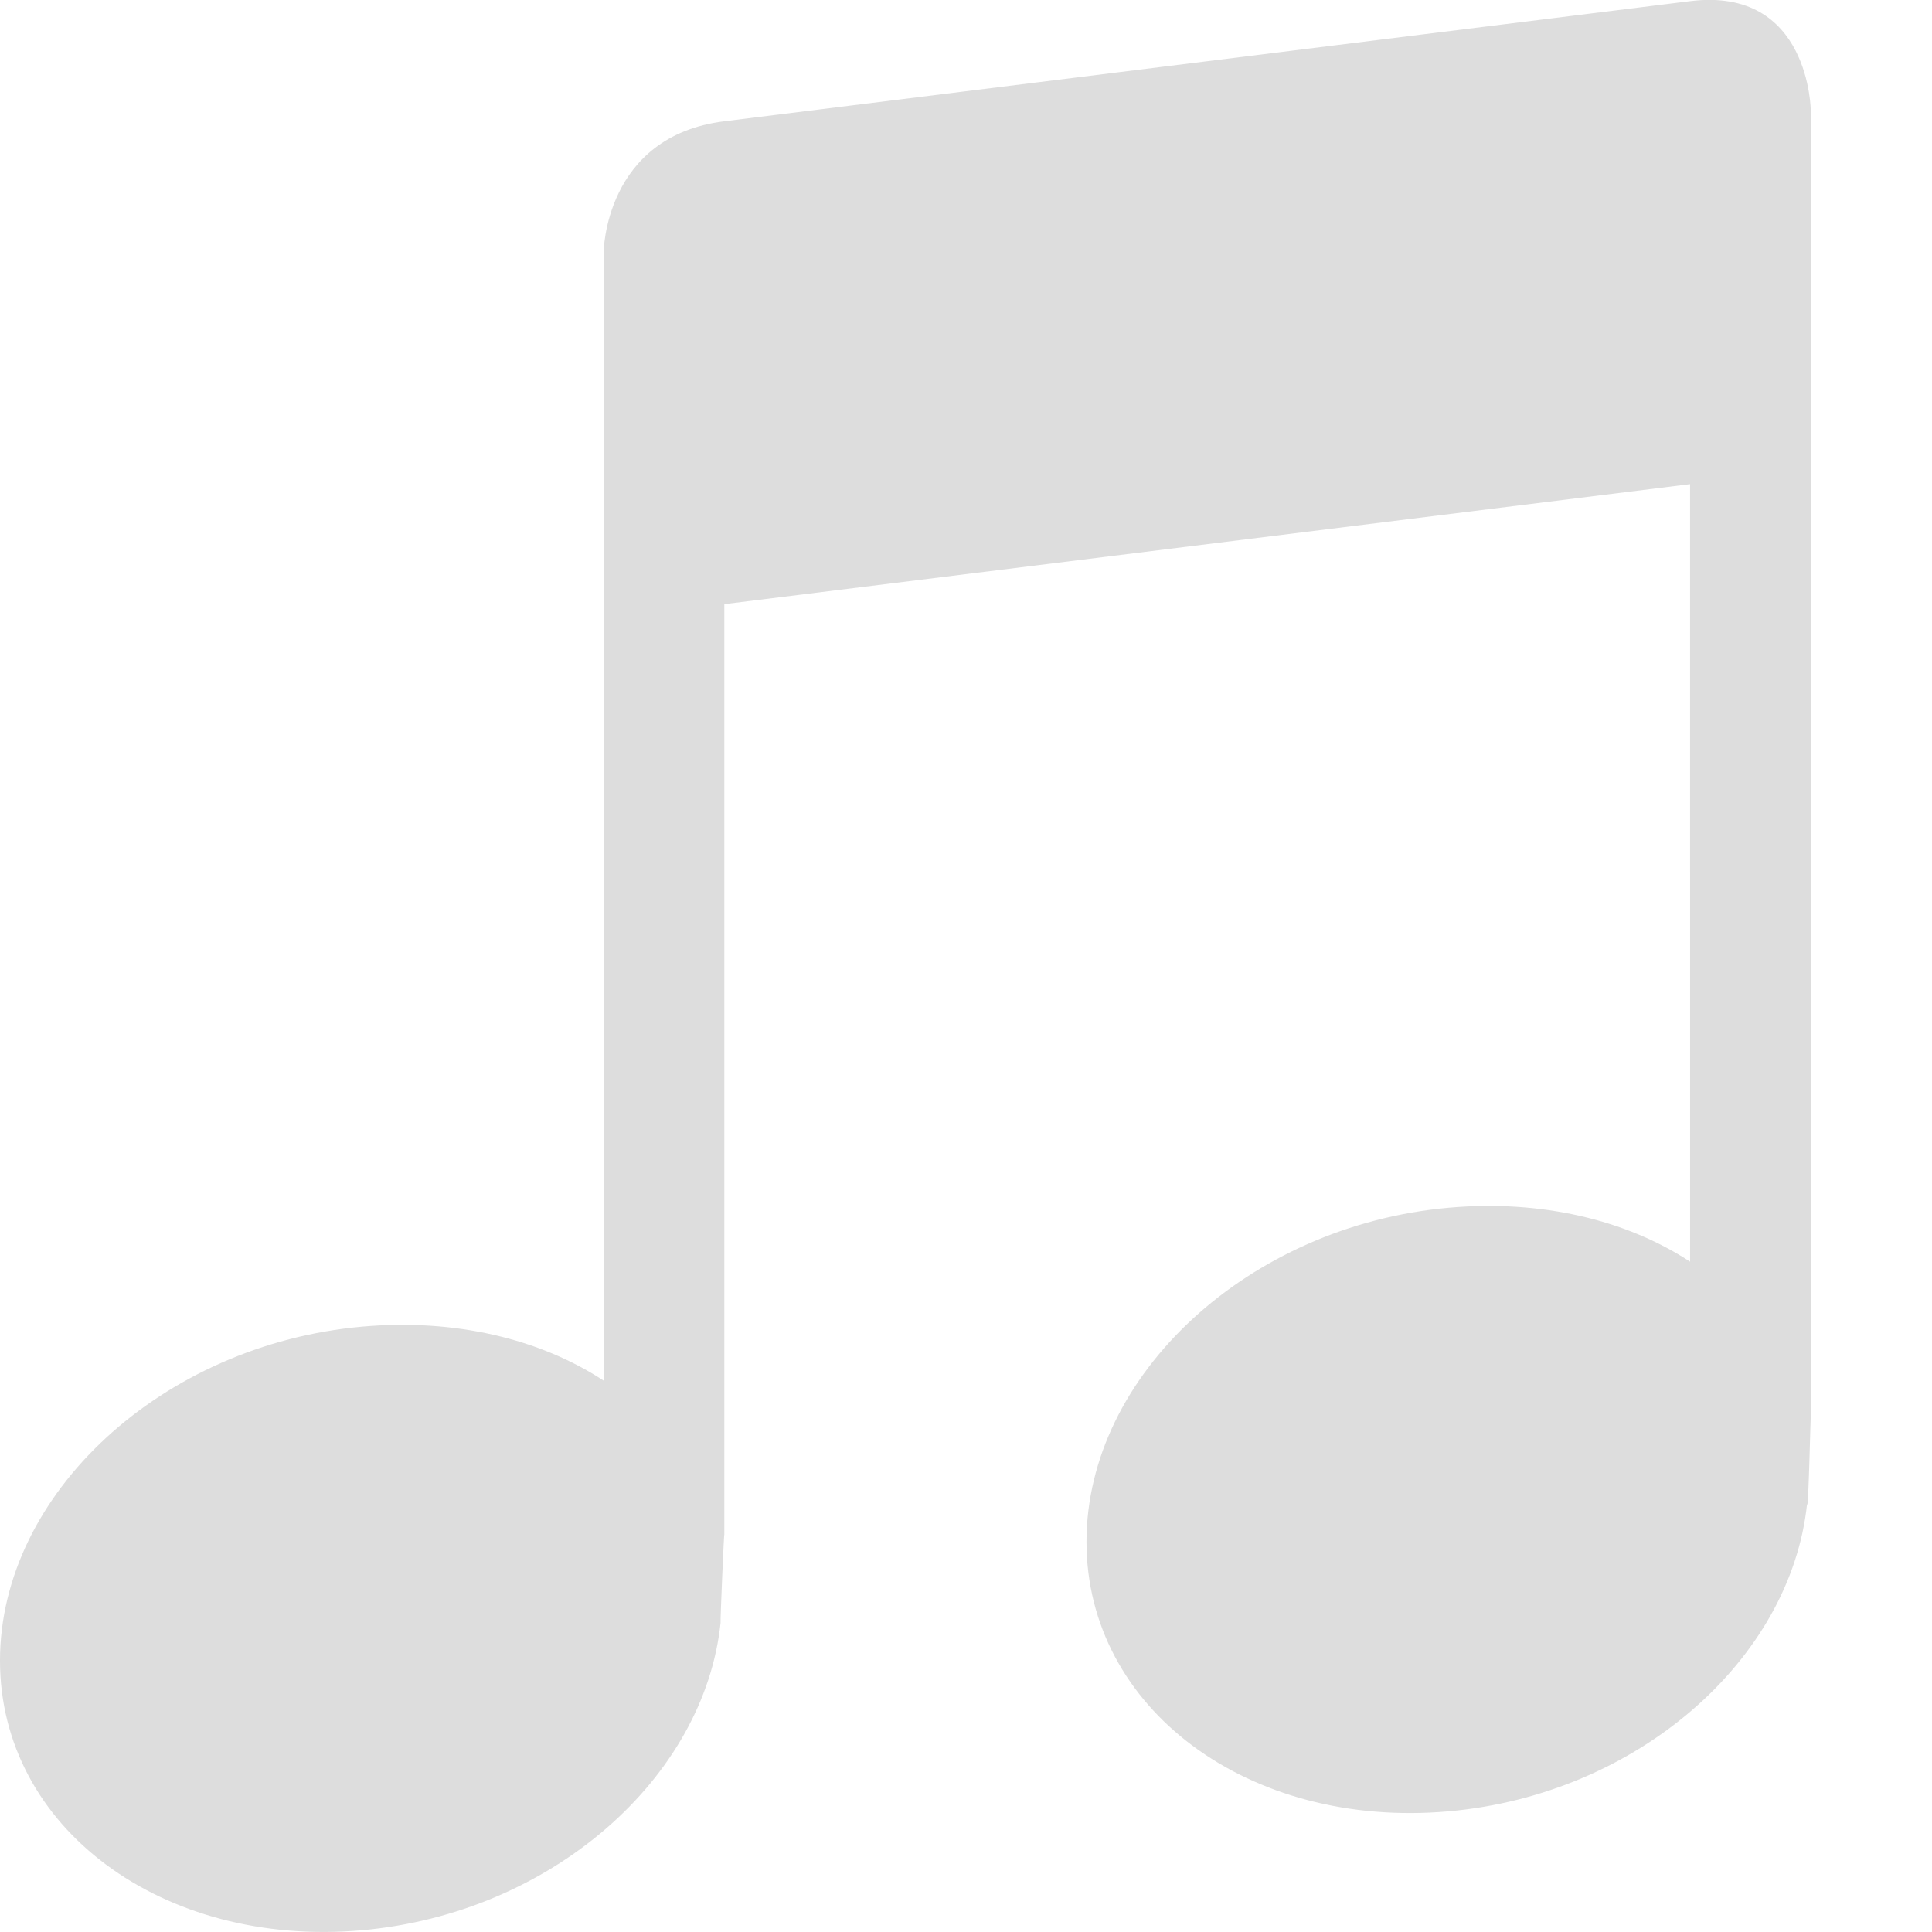
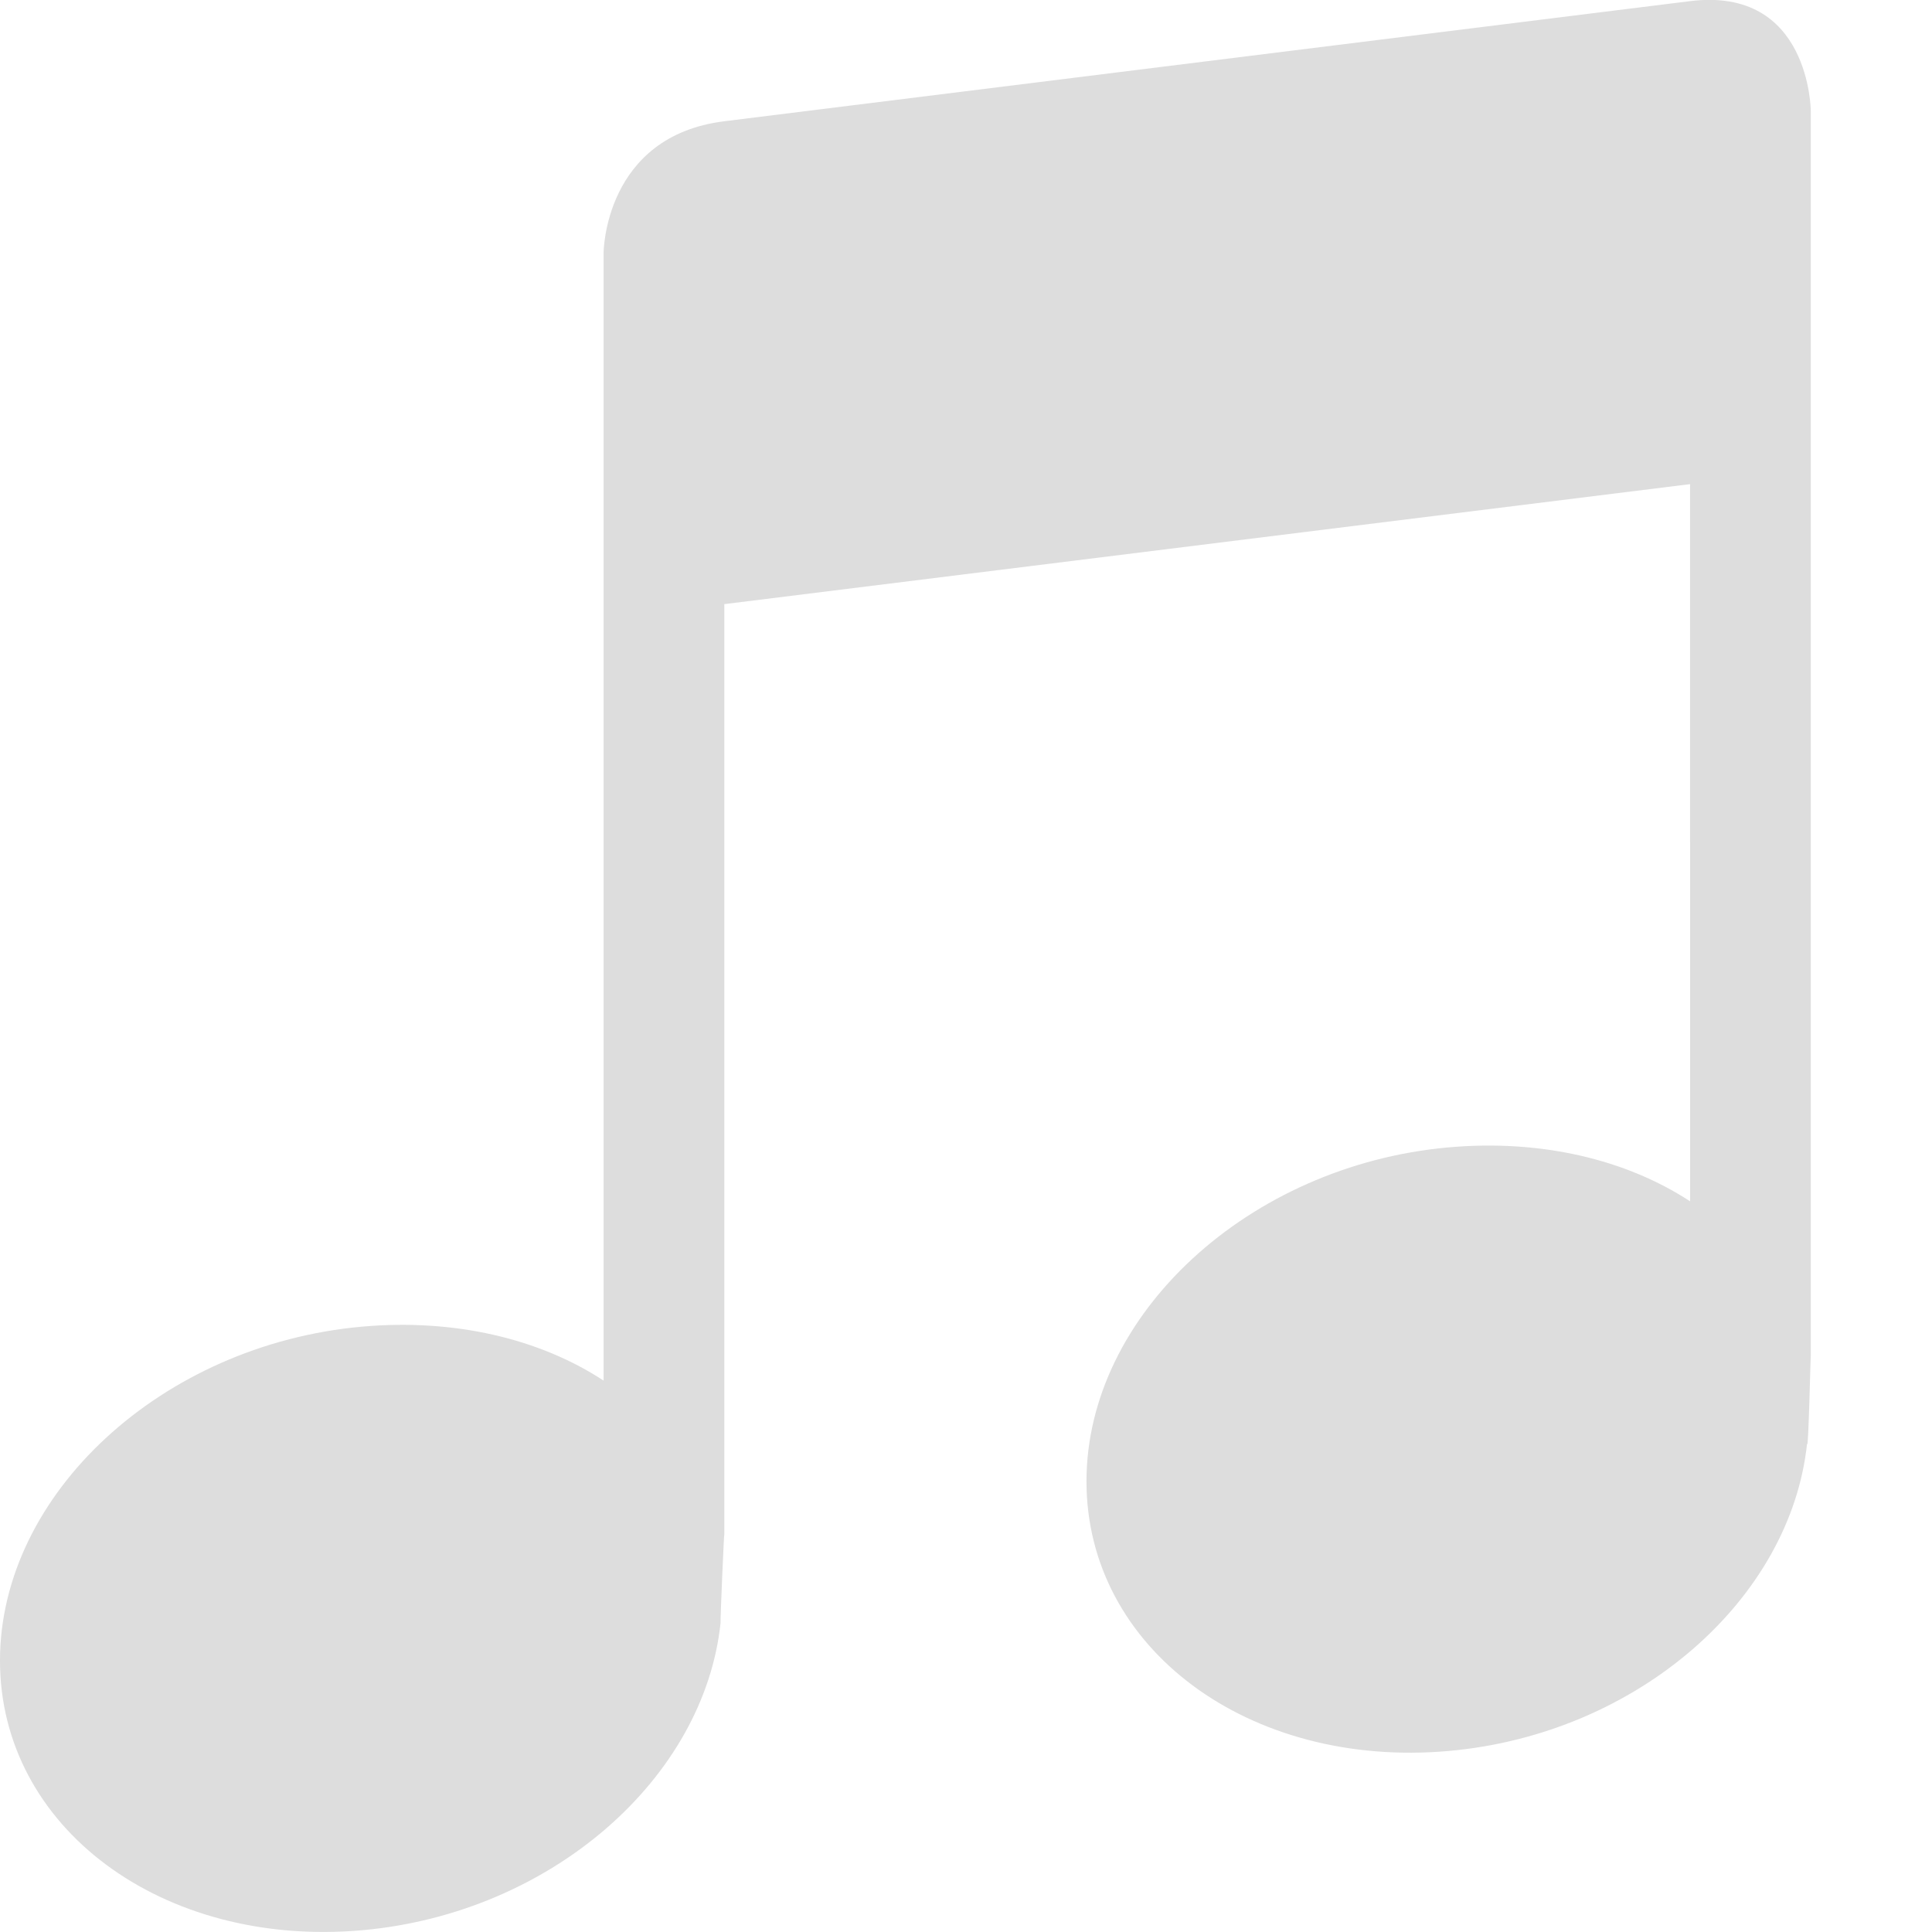
<svg xmlns="http://www.w3.org/2000/svg" xmlns:ns1="http://www.openswatchbook.org/uri/2009/osb" xmlns:xlink="http://www.w3.org/1999/xlink" height="16.004" id="svg7384" style="enable-background:new" version="1.1" width="16">
  <defs id="defs7386">
    <linearGradient id="linearGradient5606" ns1:paint="solid">
      <stop id="stop5608" offset="0" style="stop-color:#000000;stop-opacity:1;" />
    </linearGradient>
    <filter color-interpolation-filters="sRGB" id="filter7554">
      <feBlend id="feBlend7556" in2="BackgroundImage" mode="darken" />
    </filter>
    <linearGradient gradientTransform="matrix(0.08112299,0,0,0.07855526,540.8143,254.8467)" gradientUnits="userSpaceOnUse" xlink:href="#linearGradient3785" id="linearGradient3189" x1="365.512" x2="365.978" y1="408.397" y2="520.171" />
    <linearGradient id="linearGradient3785">
      <stop id="stop3787" offset="0" style="stop-color:#384880;stop-opacity:1;" />
      <stop id="stop3789" offset="1" style="stop-color:#000000;stop-opacity:1;" />
    </linearGradient>
  </defs>
  <g id="layer9" style="display:inline" transform="translate(-721.0002,373.0044)" />
  <g id="layer10" style="display:inline;filter:url(#filter7554)" transform="translate(-721.0002,373.0044)" />
  <g id="layer1" style="display:inline" transform="translate(-480,-243.9956)">
-     <path d="m 486,245 c -0.996,0.124 -1,1.089 -1,1.089 l -5e-5,9.343 c -0.53,-0.347 -1.234,-0.515 -2,-0.447 -1.657,0.148 -3,1.386 -3,2.767 0,1.381 1.343,2.38 3,2.233 1.566,-0.14 2.833,-1.258 2.969,-2.546 -0.004,3.5e-4 0.031,-0.818 0.031,-0.722 L 486,249 l 8,-0.994 5e-5,6.441 c -0.53,-0.347 -1.234,-0.515 -2,-0.447 -1.657,0.148 -3,1.387 -3,2.767 0,1.381 1.343,2.38 3,2.233 1.566,-0.139 2.833,-1.258 2.969,-2.546 0.011,0.093 0.031,-0.818 0.031,-0.722 l 0,0 -5e-5,-10.816 c 0,0 -0.004,-1.035 -1,-0.911 z" id="path3616-0" style="font-size:medium;font-style:normal;font-variant:normal;font-weight:normal;font-stretch:normal;text-indent:0;text-align:start;text-decoration:none;line-height:normal;letter-spacing:normal;word-spacing:normal;text-transform:none;direction:ltr;block-progression:tb;writing-mode:lr-tb;text-anchor:start;baseline-shift:baseline;color:#000000;fill:#dddddd;fill-opacity:1;fill-rule:nonzero;stroke:none;stroke-width:3;marker:none;visibility:visible;display:inline;overflow:visible;enable-background:accumulate;font-family:Sans;-inkscape-font-specification:Sans" />
+     <path d="m 486,245 c -0.996,0.124 -1,1.089 -1,1.089 l -5e-5,9.343 c -0.53,-0.347 -1.234,-0.515 -2,-0.447 -1.657,0.148 -3,1.386 -3,2.767 0,1.381 1.343,2.38 3,2.233 1.566,-0.14 2.833,-1.258 2.969,-2.546 -0.004,3.5e-4 0.031,-0.818 0.031,-0.722 L 486,249 l 8,-0.994 5e-5,5.941 c -0.53,-0.347 -1.234,-0.515 -2,-0.447 -1.657,0.148 -3,1.387 -3,2.767 0,1.381 1.343,2.38 3,2.233 1.566,-0.139 2.833,-1.258 2.969,-2.546 0.011,0.093 0.031,-0.818 0.031,-0.722 l 0,0 -5e-5,-10.316 c 0,0 -0.004,-1.035 -1,-0.911 z" id="path3616-0" style="font-size:medium;font-style:normal;font-variant:normal;font-weight:normal;font-stretch:normal;text-indent:0;text-align:start;text-decoration:none;line-height:normal;letter-spacing:normal;word-spacing:normal;text-transform:none;direction:ltr;block-progression:tb;writing-mode:lr-tb;text-anchor:start;baseline-shift:baseline;color:#000000;fill:#dddddd;fill-opacity:1;fill-rule:nonzero;stroke:none;stroke-width:3;marker:none;visibility:visible;display:inline;overflow:visible;enable-background:accumulate;font-family:Sans;-inkscape-font-specification:Sans" />
  </g>
  <g id="layer14" style="display:inline" transform="translate(-721.0002,373.0044)" />
  <g id="layer15" style="display:inline" transform="translate(-721.0002,373.0044)" />
  <g id="g71291" style="display:inline" transform="translate(-721.0002,373.0044)" />
  <g id="g4953" style="display:inline" transform="translate(-721.0002,373.0044)" />
  <g id="layer12" style="display:inline" transform="translate(-721.0002,373.0044)" />
</svg>
